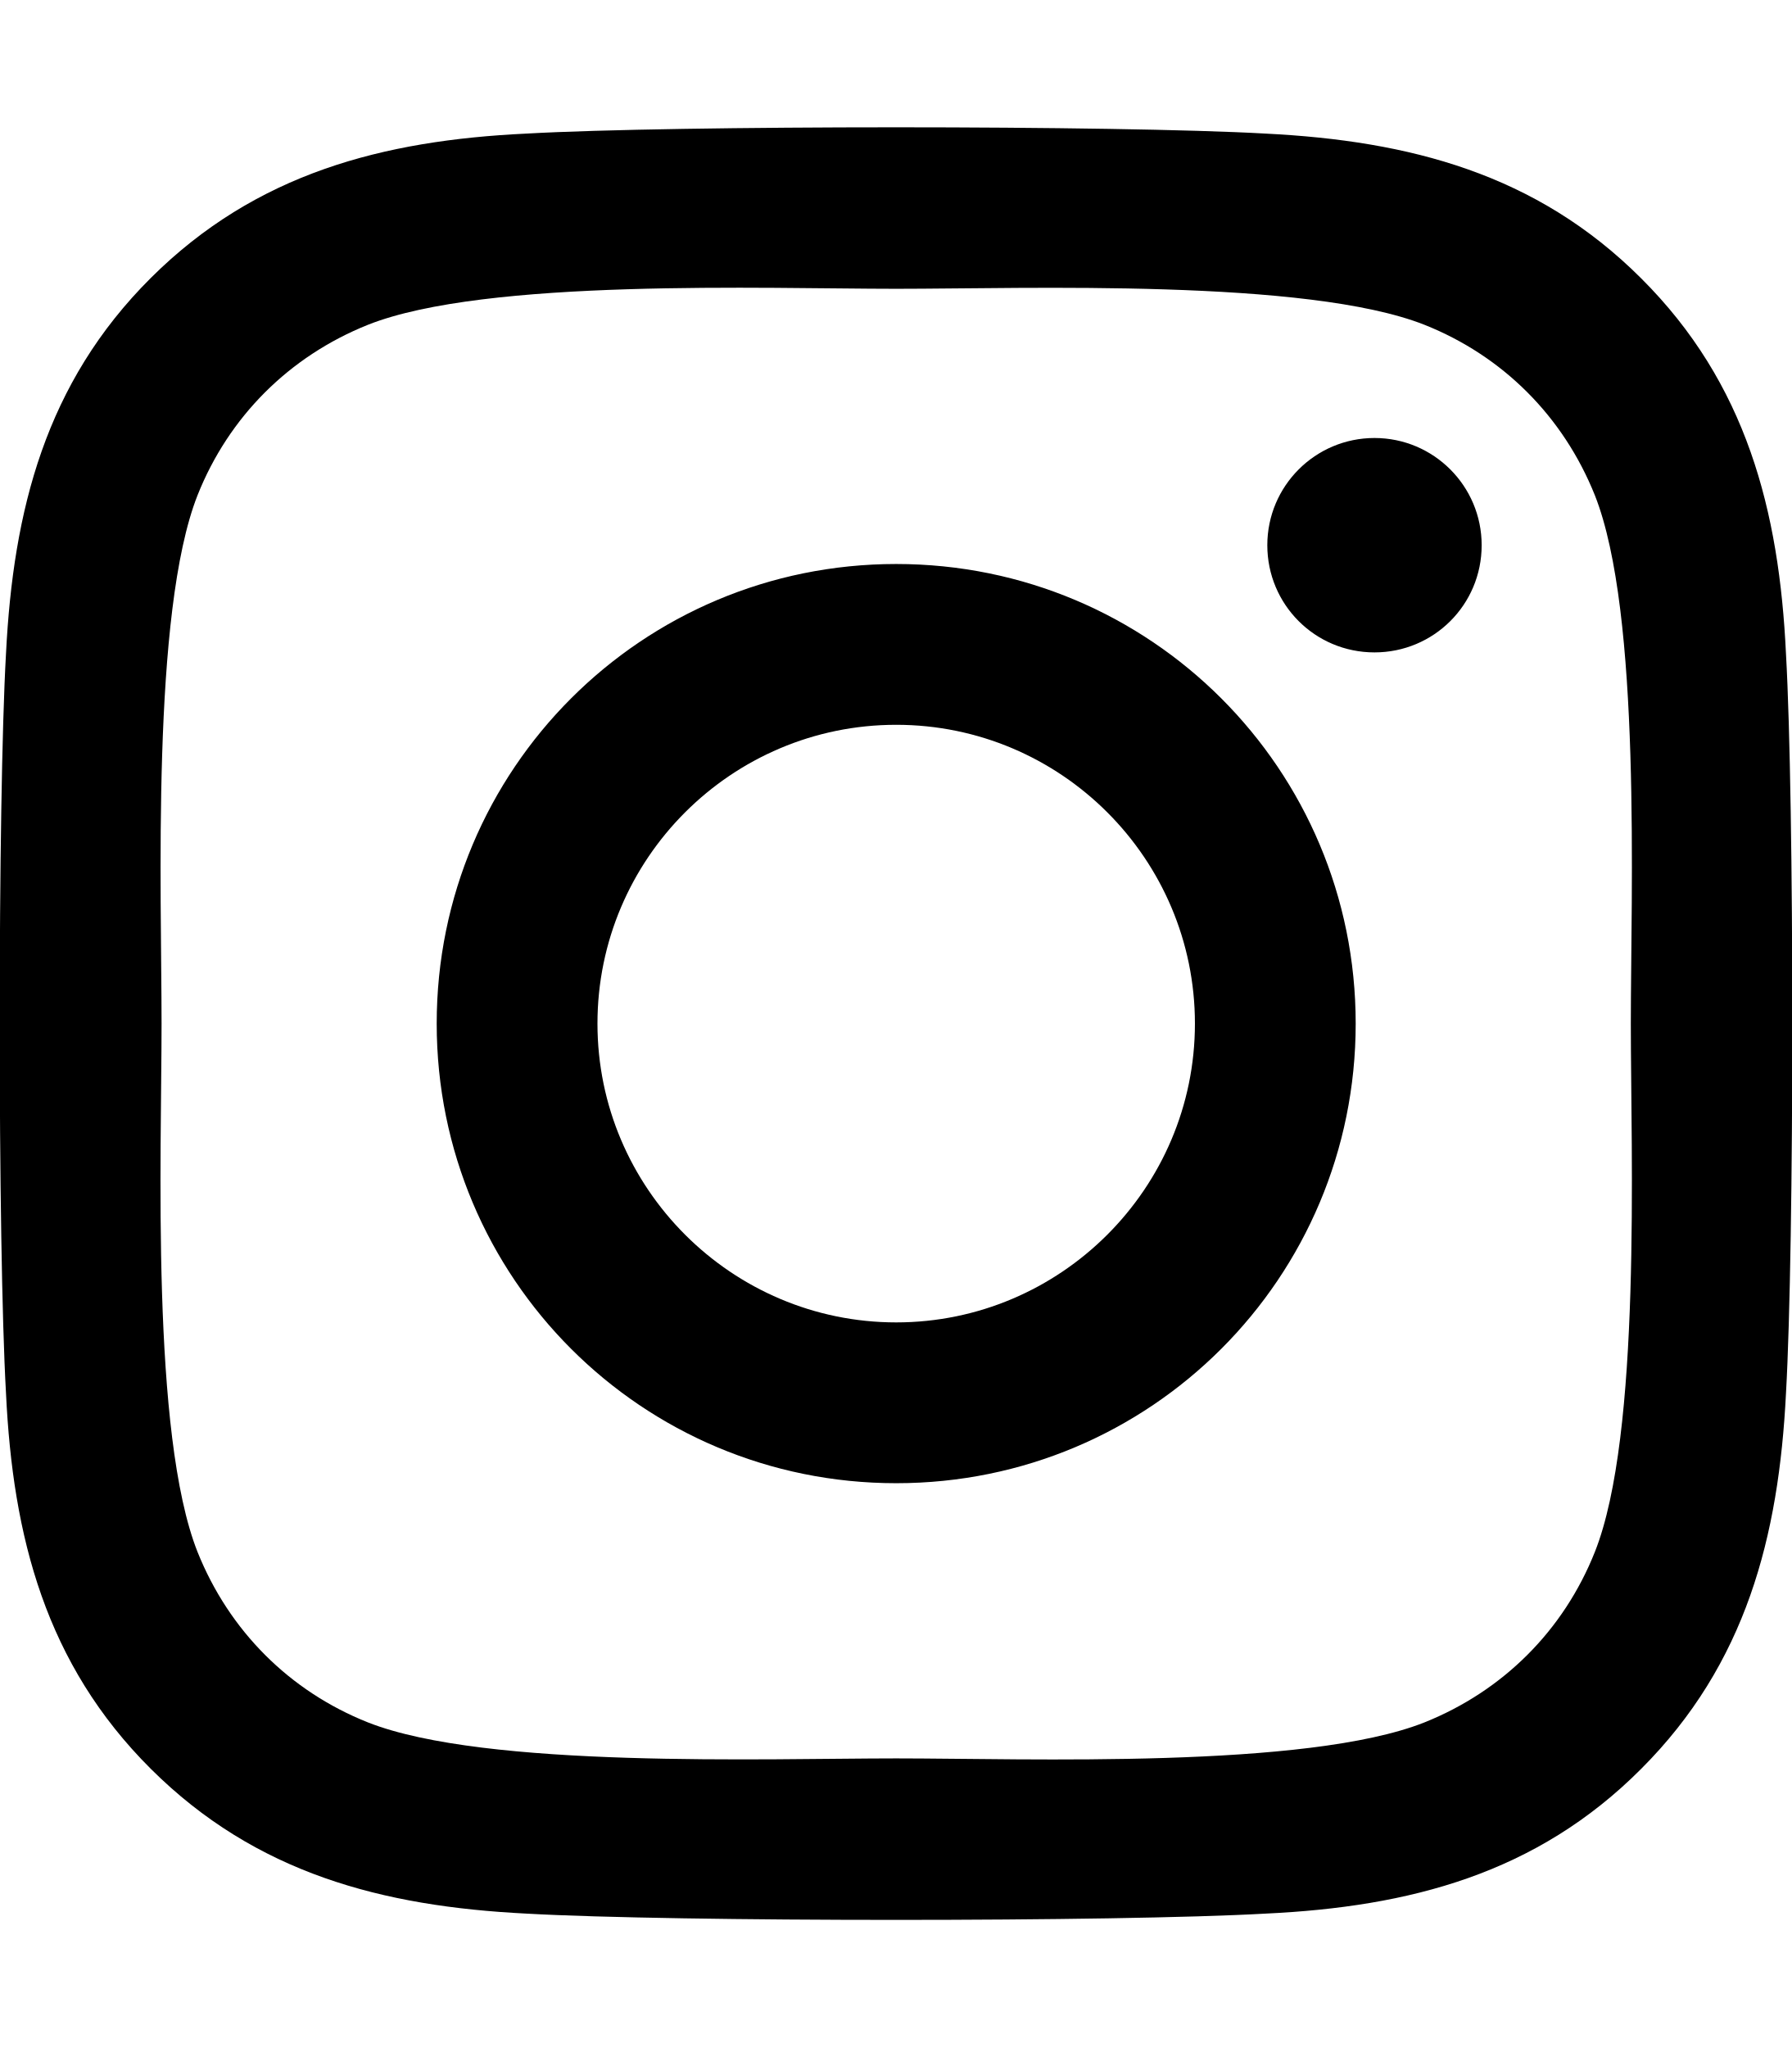
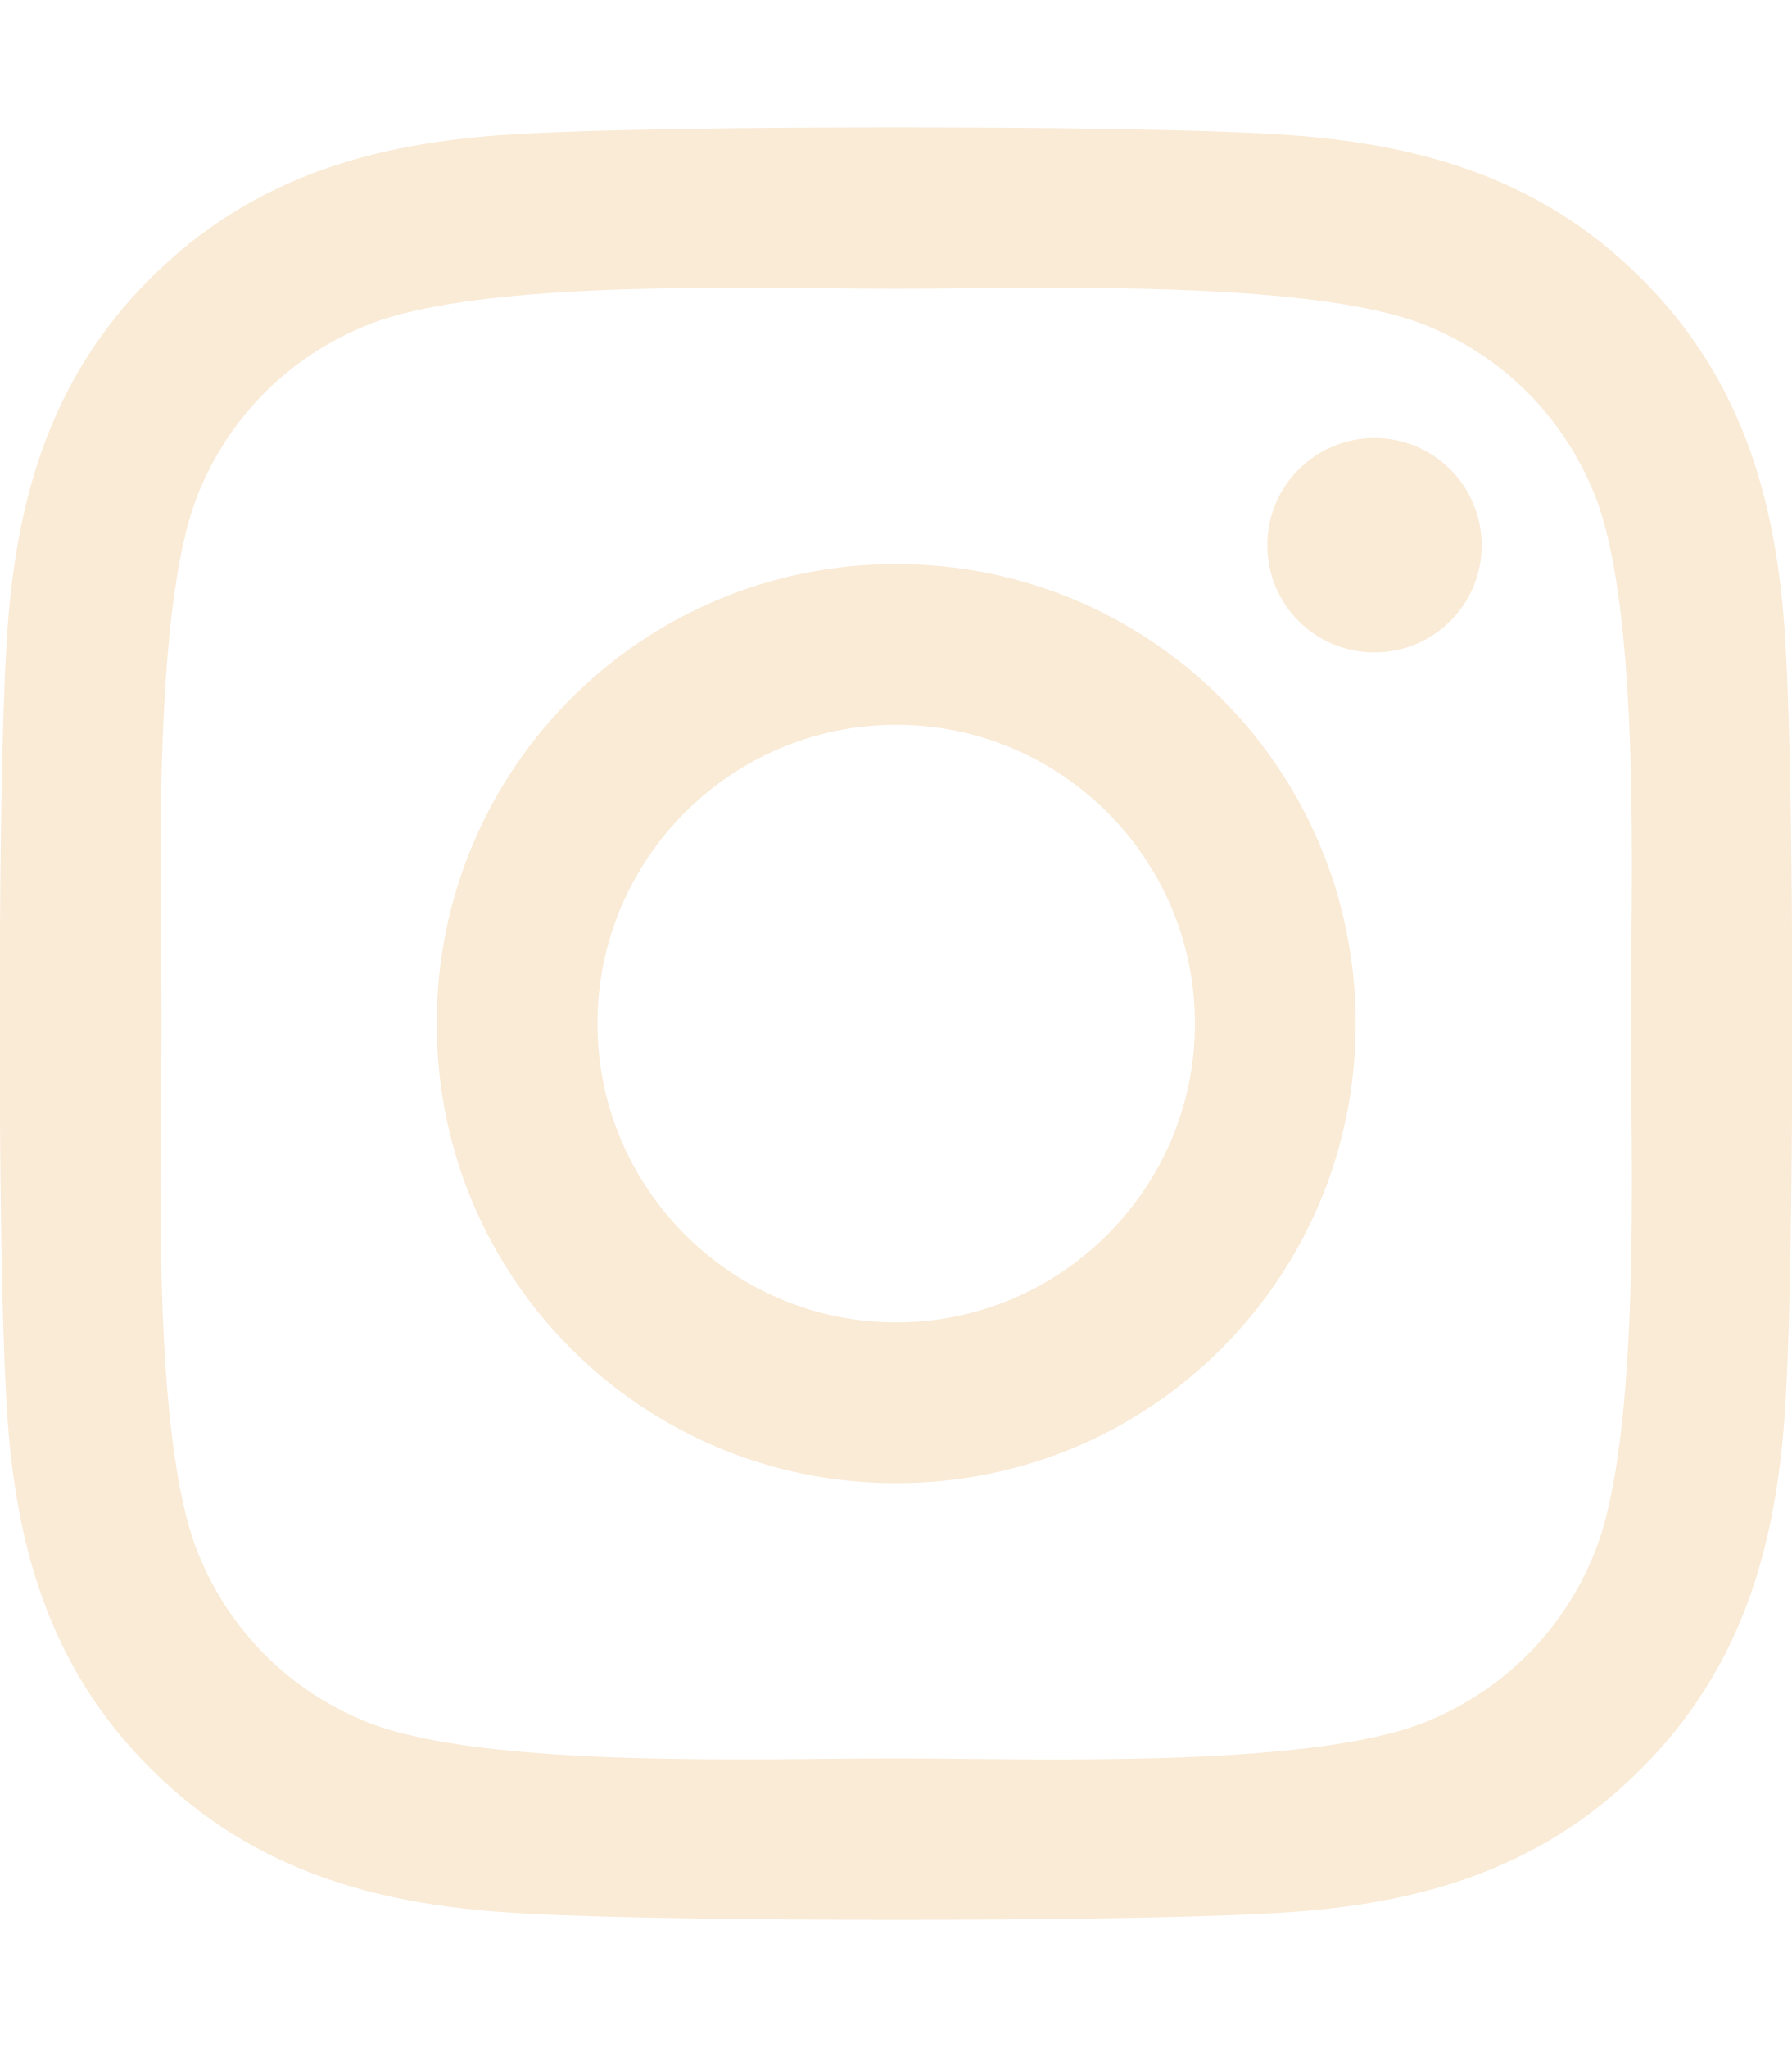
- <svg xmlns="http://www.w3.org/2000/svg" aria-hidden="true" focusable="false" data-prefix="fab" data-icon="instagram" class="svg-inline--fa fa-instagram fa-w-14" role="img" viewBox="0 0 448 512">
+ <svg xmlns="http://www.w3.org/2000/svg" style="color:antiquewhite;" aria-hidden="true" focusable="false" data-prefix="fab" data-icon="instagram" class="svg-inline--fa fa-instagram fa-w-14" role="img" viewBox="0 0 448 512">
  <path fill="currentColor" d="M224.1 141c-63.6 0-114.9 51.3-114.9 114.9s51.3 114.9 114.9 114.9S339 319.5 339 255.9 287.7 141 224.1 141zm0 189.6c-41.1 0-74.7-33.5-74.7-74.7s33.5-74.7 74.7-74.7 74.7 33.5 74.7 74.7-33.6 74.7-74.7 74.7zm146.4-194.3c0 14.9-12 26.8-26.8 26.8-14.9 0-26.8-12-26.8-26.8s12-26.8 26.8-26.8 26.8 12 26.8 26.8zm76.1 27.2c-1.7-35.9-9.9-67.7-36.2-93.9-26.2-26.2-58-34.4-93.9-36.2-37-2.1-147.9-2.1-184.9 0-35.8 1.7-67.6 9.9-93.9 36.1s-34.4 58-36.2 93.9c-2.1 37-2.1 147.9 0 184.9 1.7 35.9 9.9 67.7 36.2 93.9s58 34.4 93.9 36.2c37 2.1 147.9 2.1 184.9 0 35.9-1.7 67.7-9.9 93.9-36.2 26.2-26.2 34.4-58 36.2-93.9 2.1-37 2.1-147.8 0-184.8zM398.8 388c-7.8 19.6-22.9 34.7-42.6 42.6-29.5 11.7-99.5 9-132.1 9s-102.7 2.6-132.1-9c-19.6-7.8-34.7-22.9-42.6-42.6-11.7-29.5-9-99.5-9-132.1s-2.6-102.7 9-132.1c7.8-19.6 22.9-34.7 42.6-42.6 29.5-11.7 99.5-9 132.1-9s102.7-2.6 132.1 9c19.6 7.8 34.7 22.9 42.6 42.6 11.7 29.5 9 99.5 9 132.1s2.7 102.7-9 132.1z" />
</svg>
